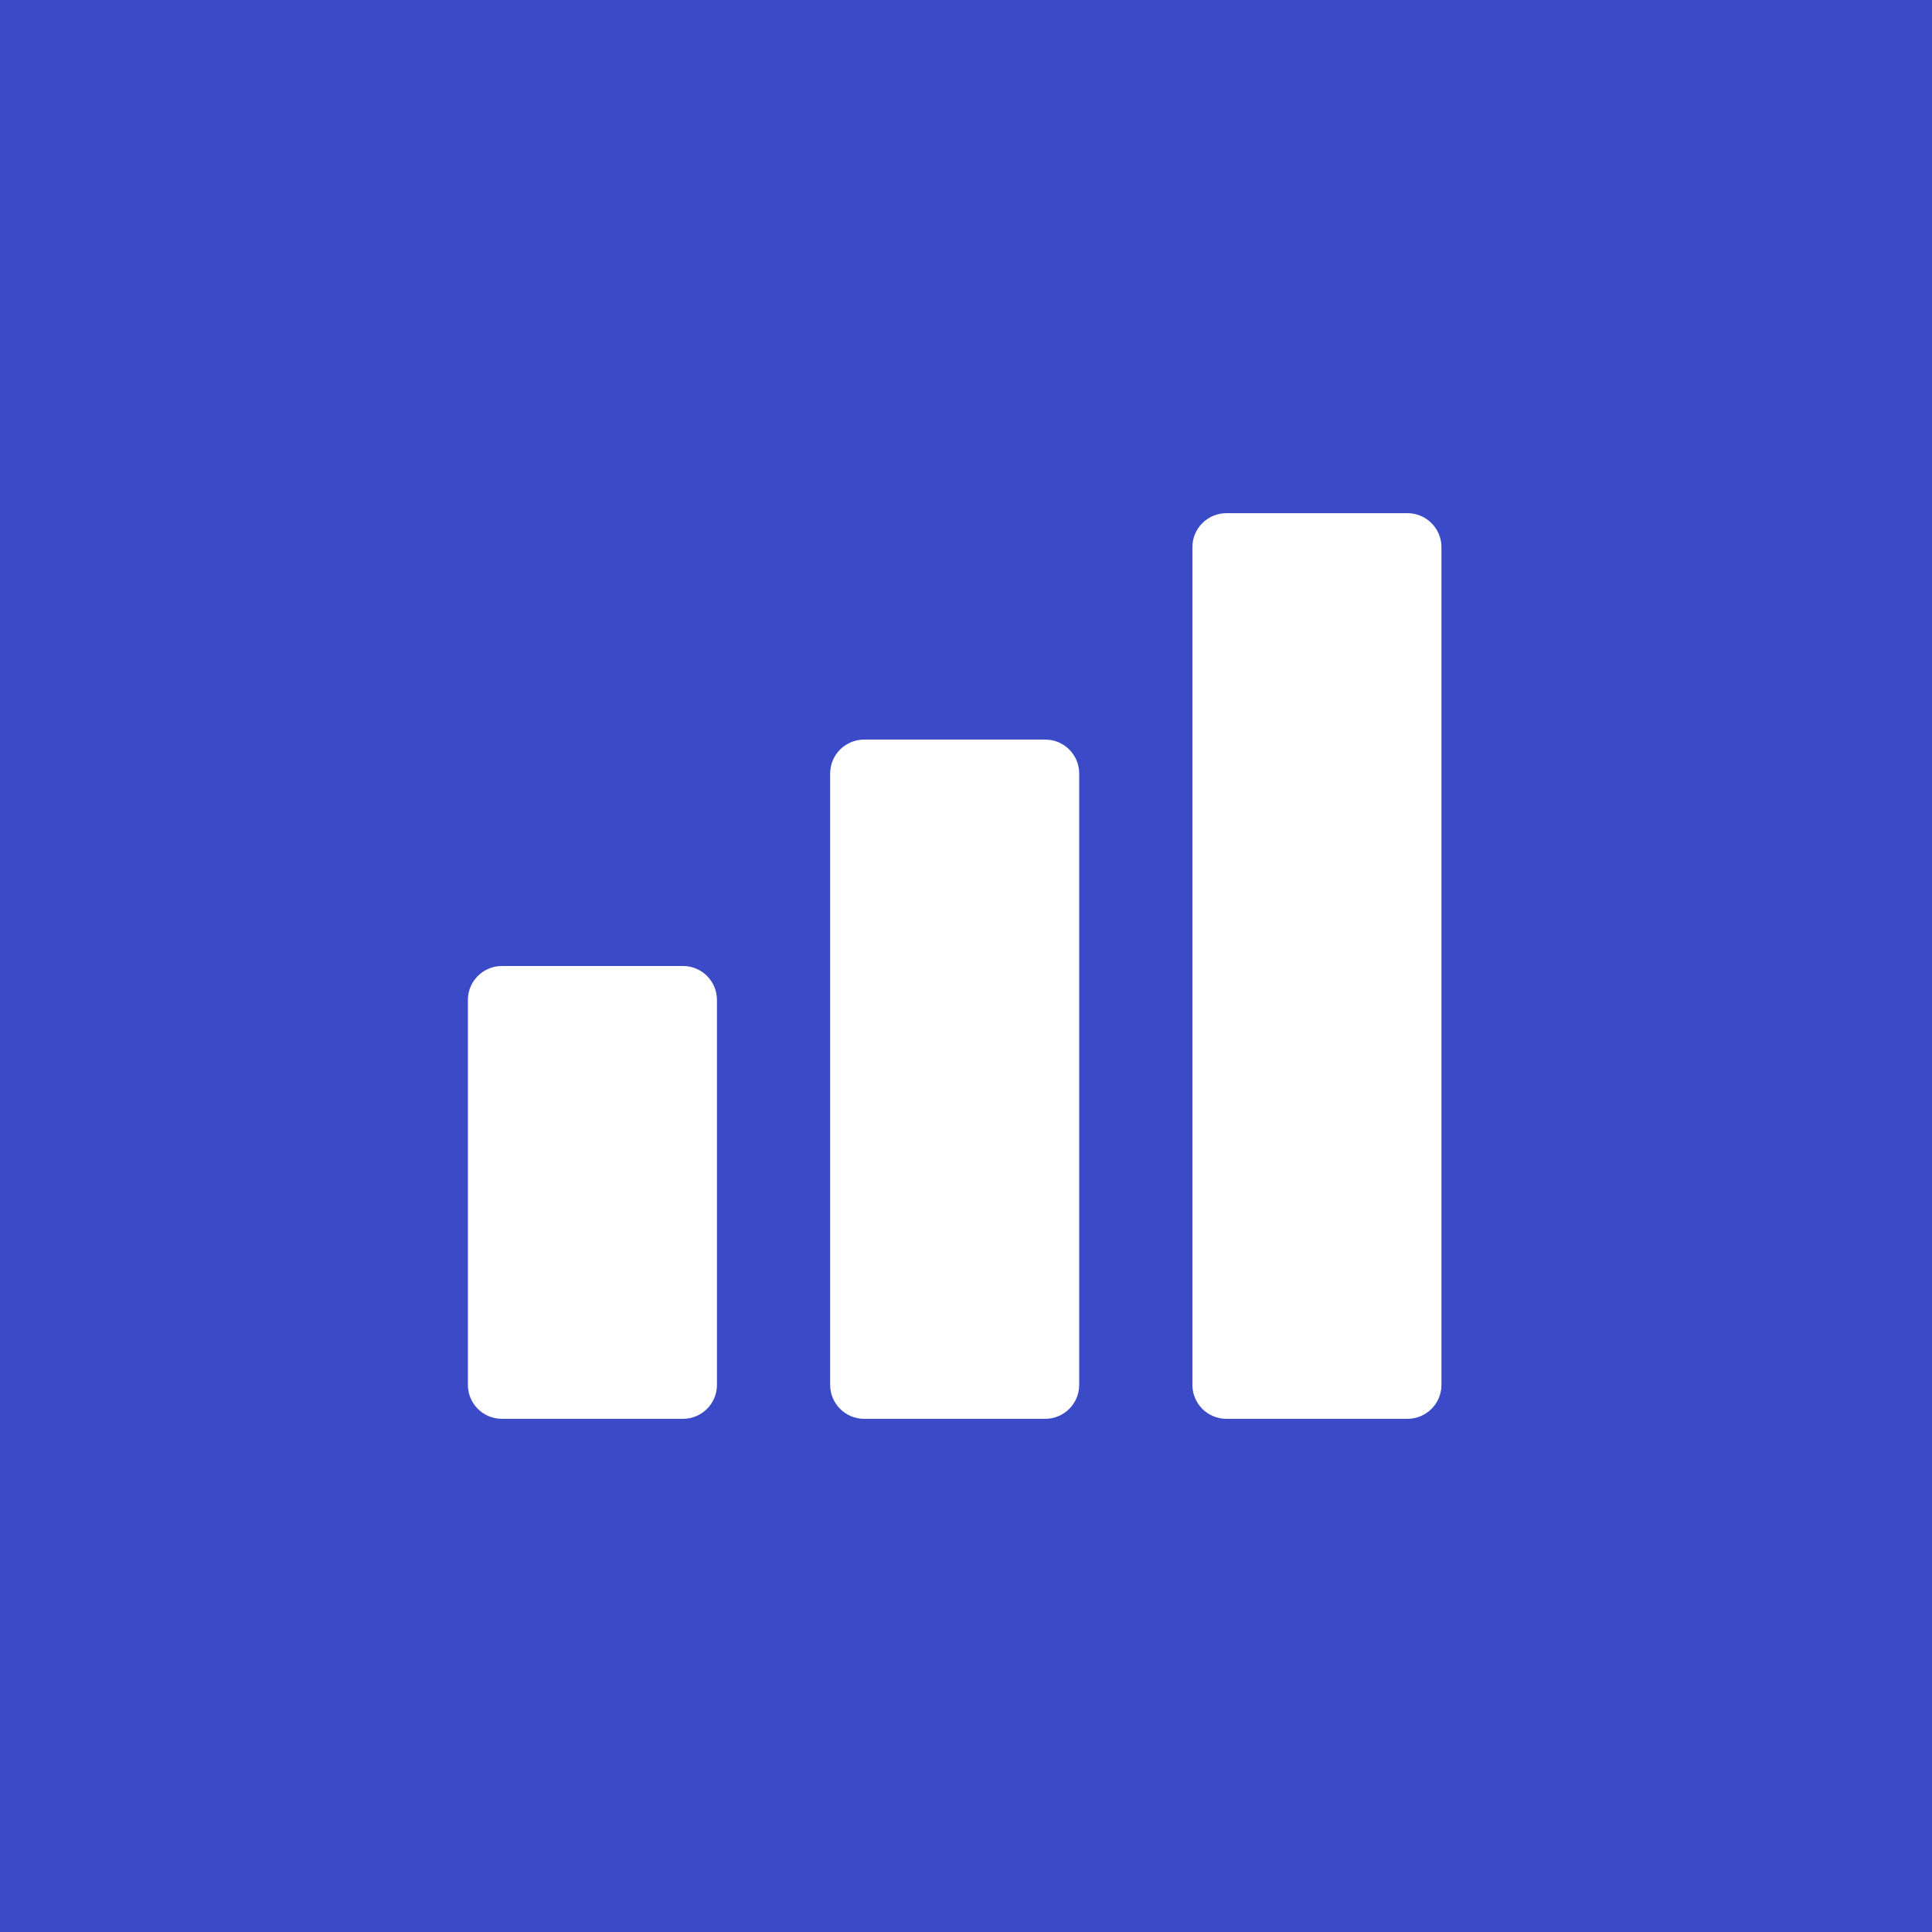
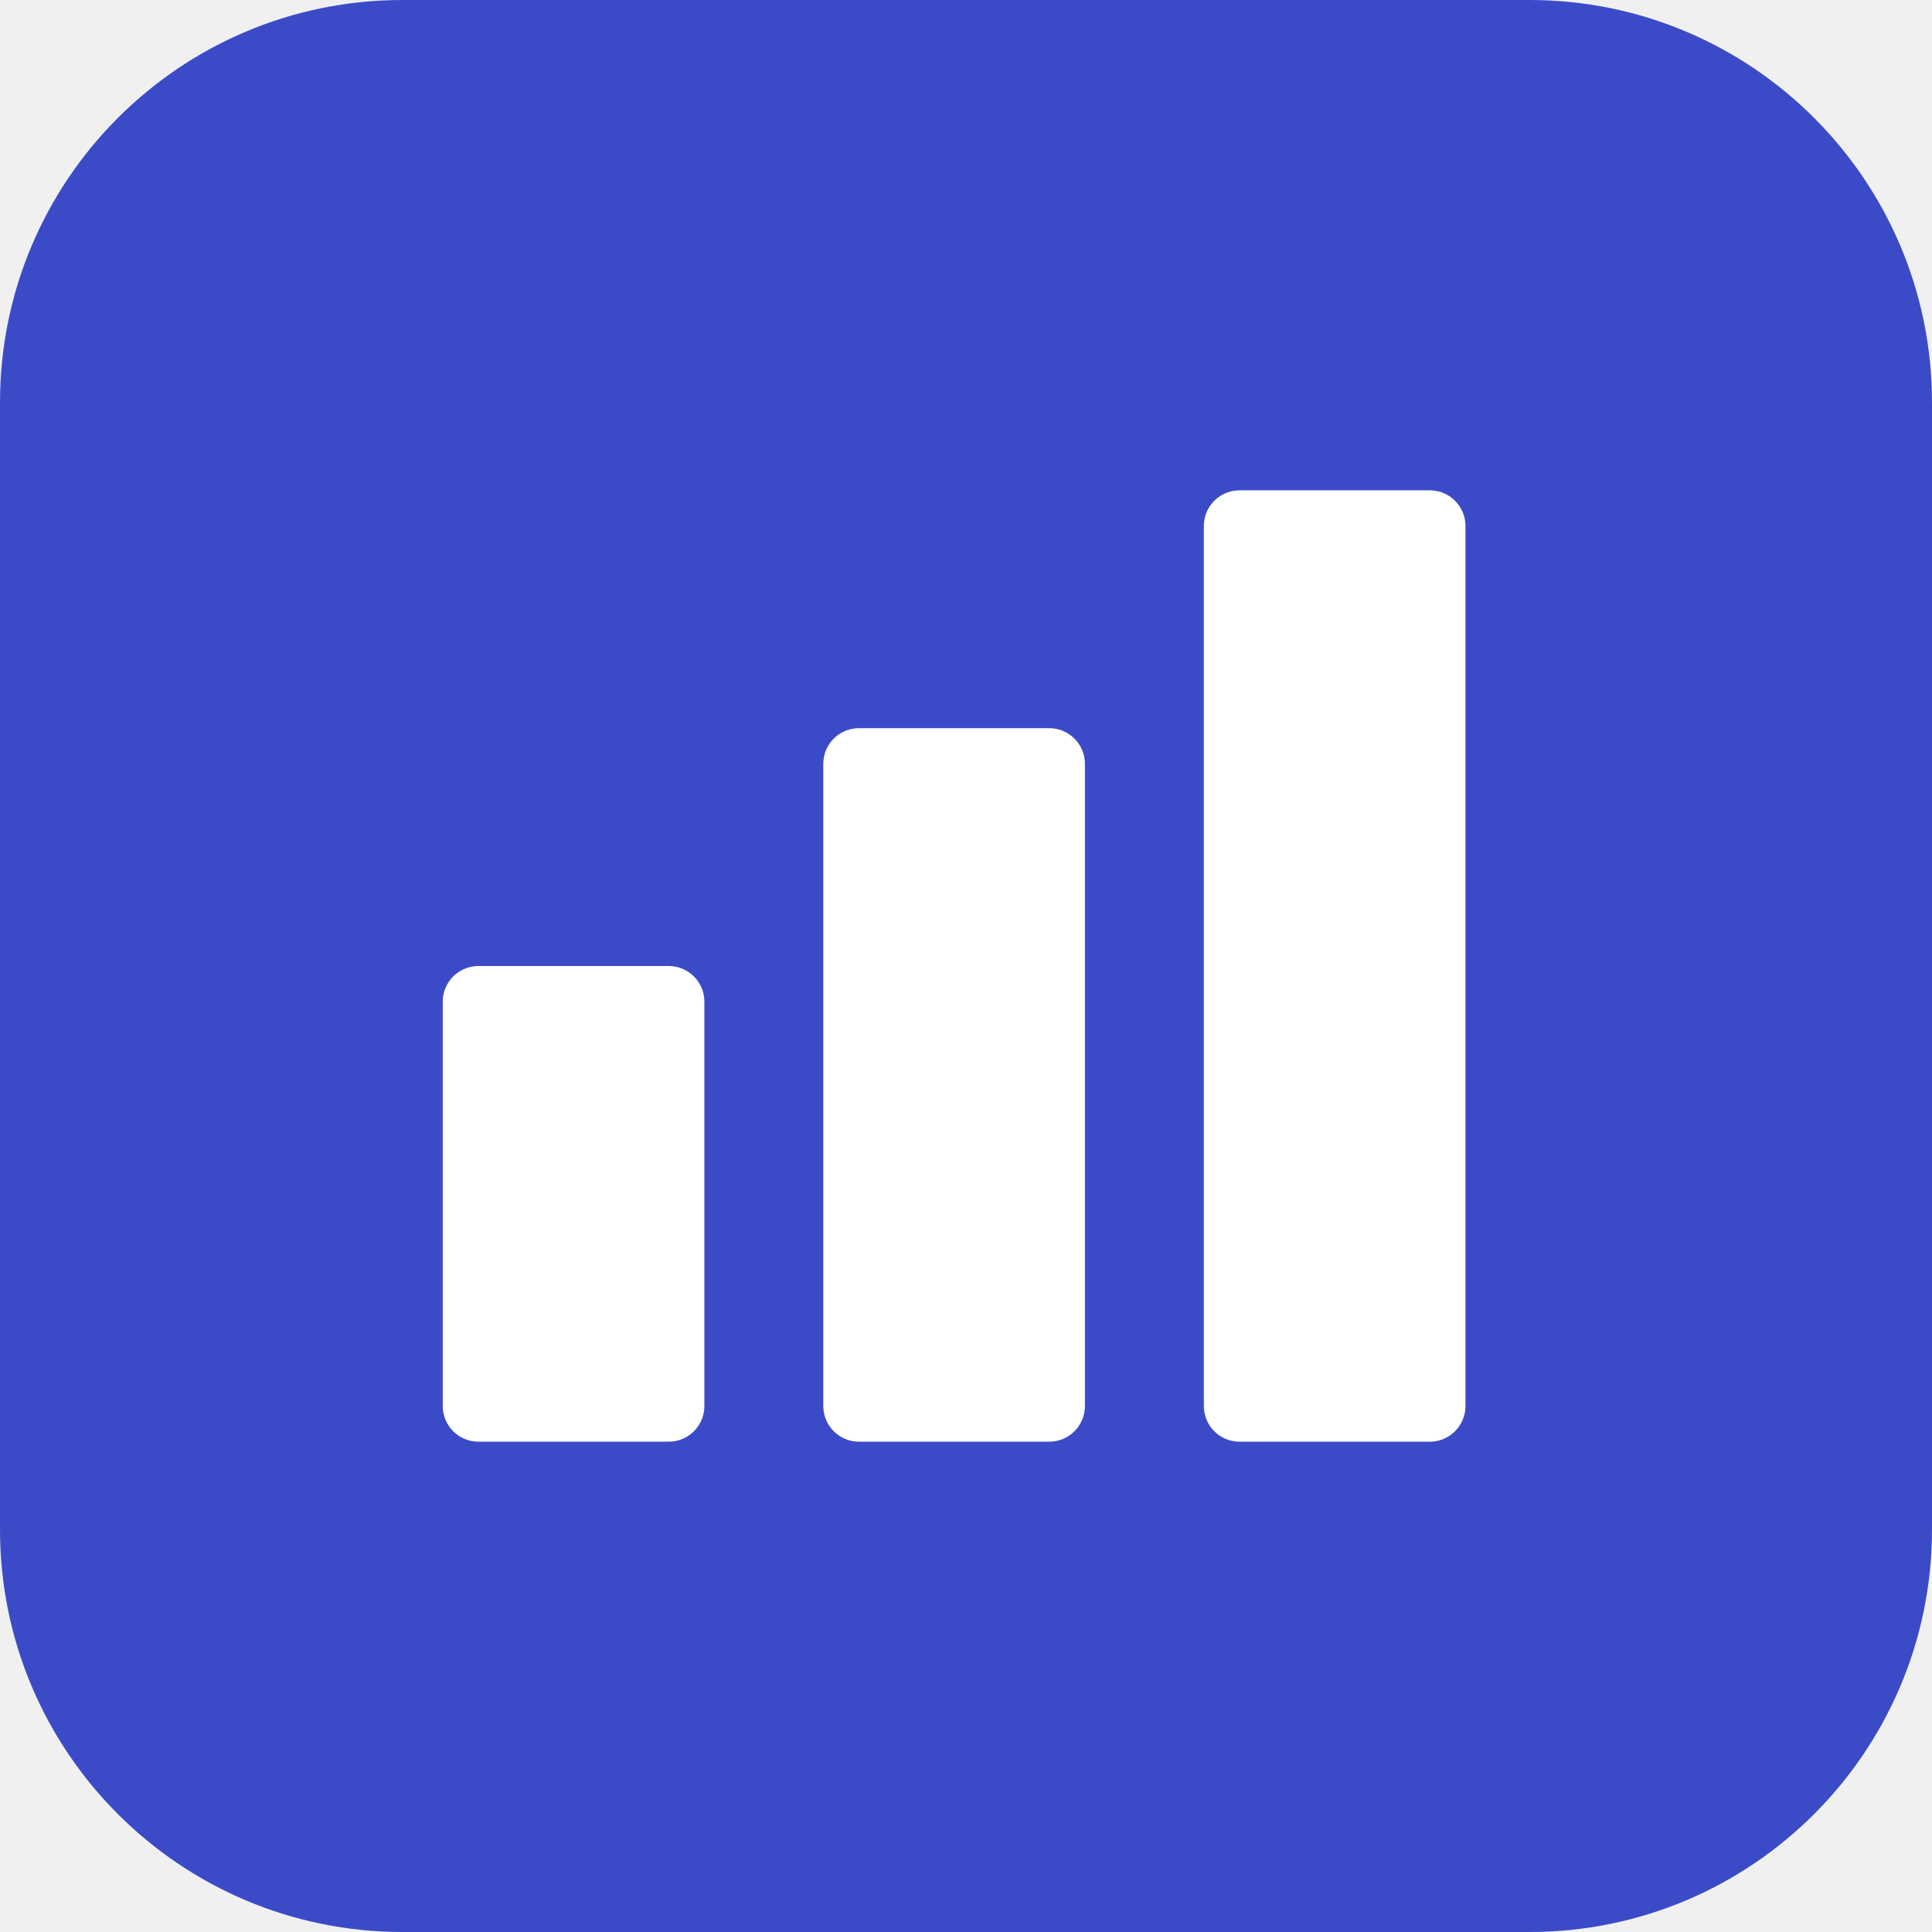
- <svg xmlns="http://www.w3.org/2000/svg" width="256" height="256" viewBox="0 0 256 256">
-   <rect width="256" height="256" fill="#3B4BC8" />
-   <g transform="translate(62 68) scale(3)" fill="#FFFFFF">
+ <svg xmlns="http://www.w3.org/2000/svg" width="96" height="96" viewBox="0 0 96 96" role="img" aria-label="Standcast">
+   <rect width="96" height="96" rx="20" fill="#3B4BC8" />
+   <g transform="translate(22 24.364) scale(1.18182)" fill="#FFFFFF">
    <rect x="0" y="20" width="11" height="20" rx="1.5" />
    <rect x="16" y="10" width="11" height="30" rx="1.5" />
    <rect x="32" y="0" width="11" height="40" rx="1.5" />
  </g>
</svg>
